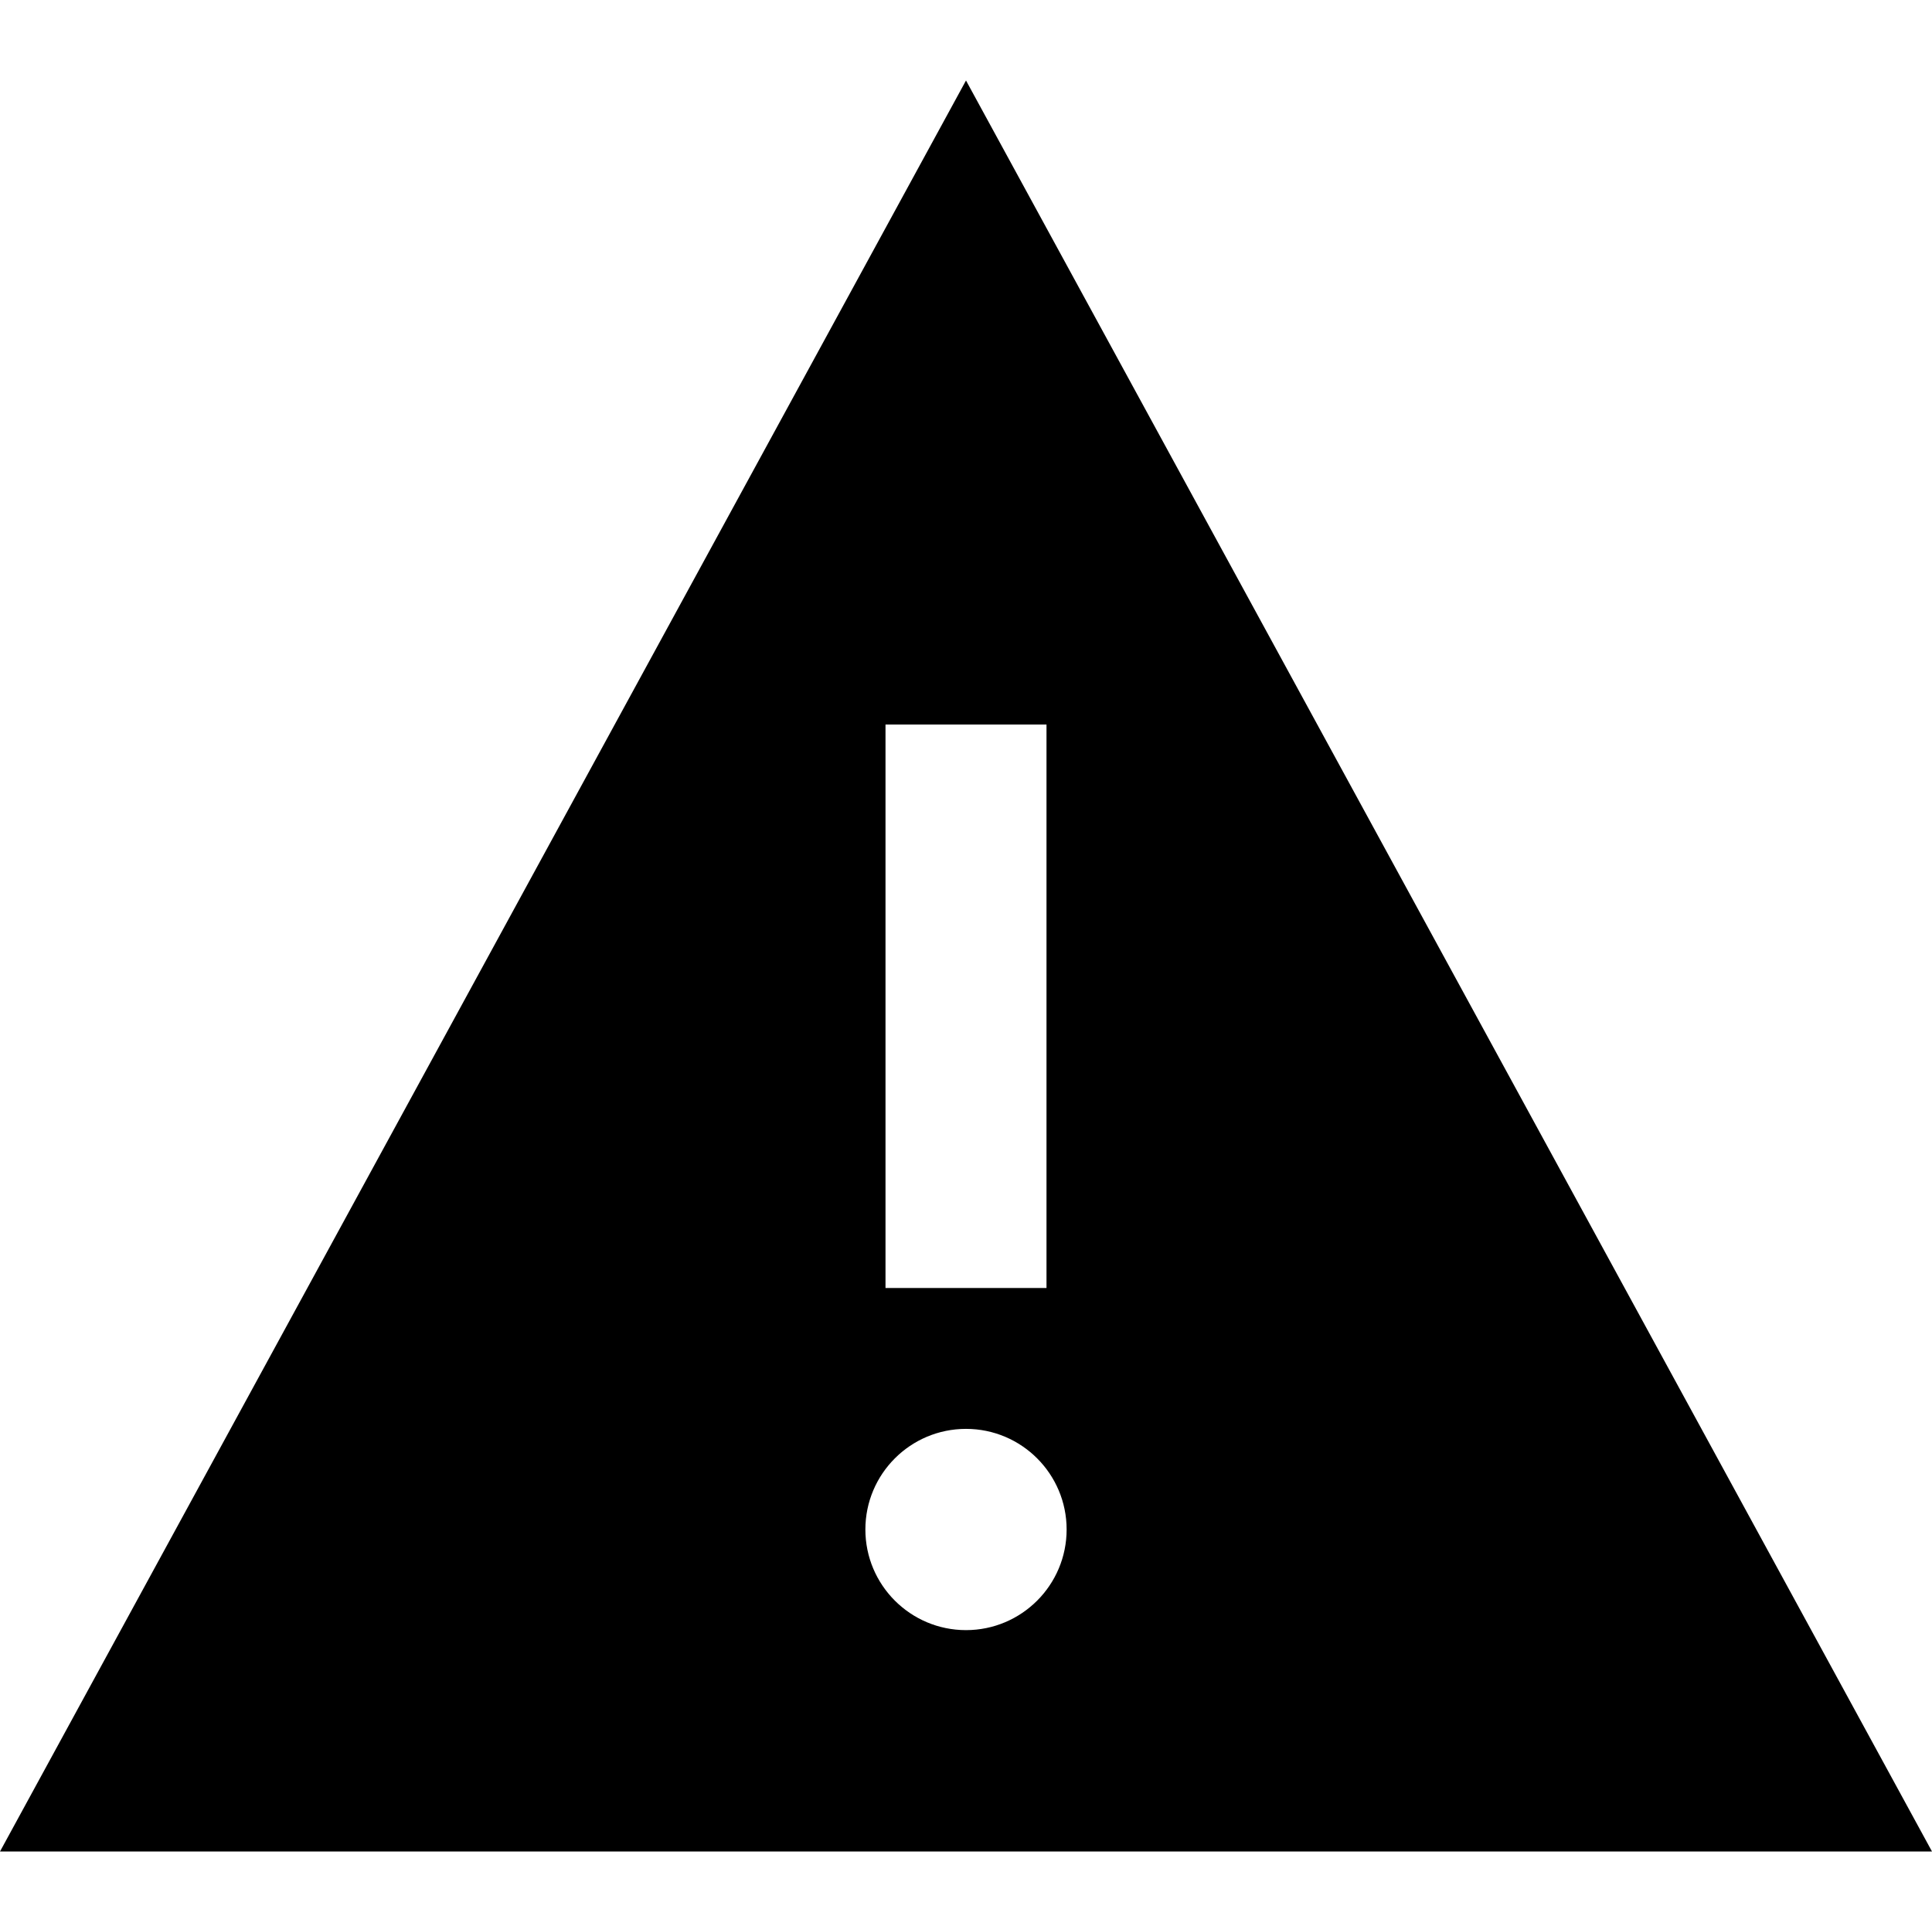
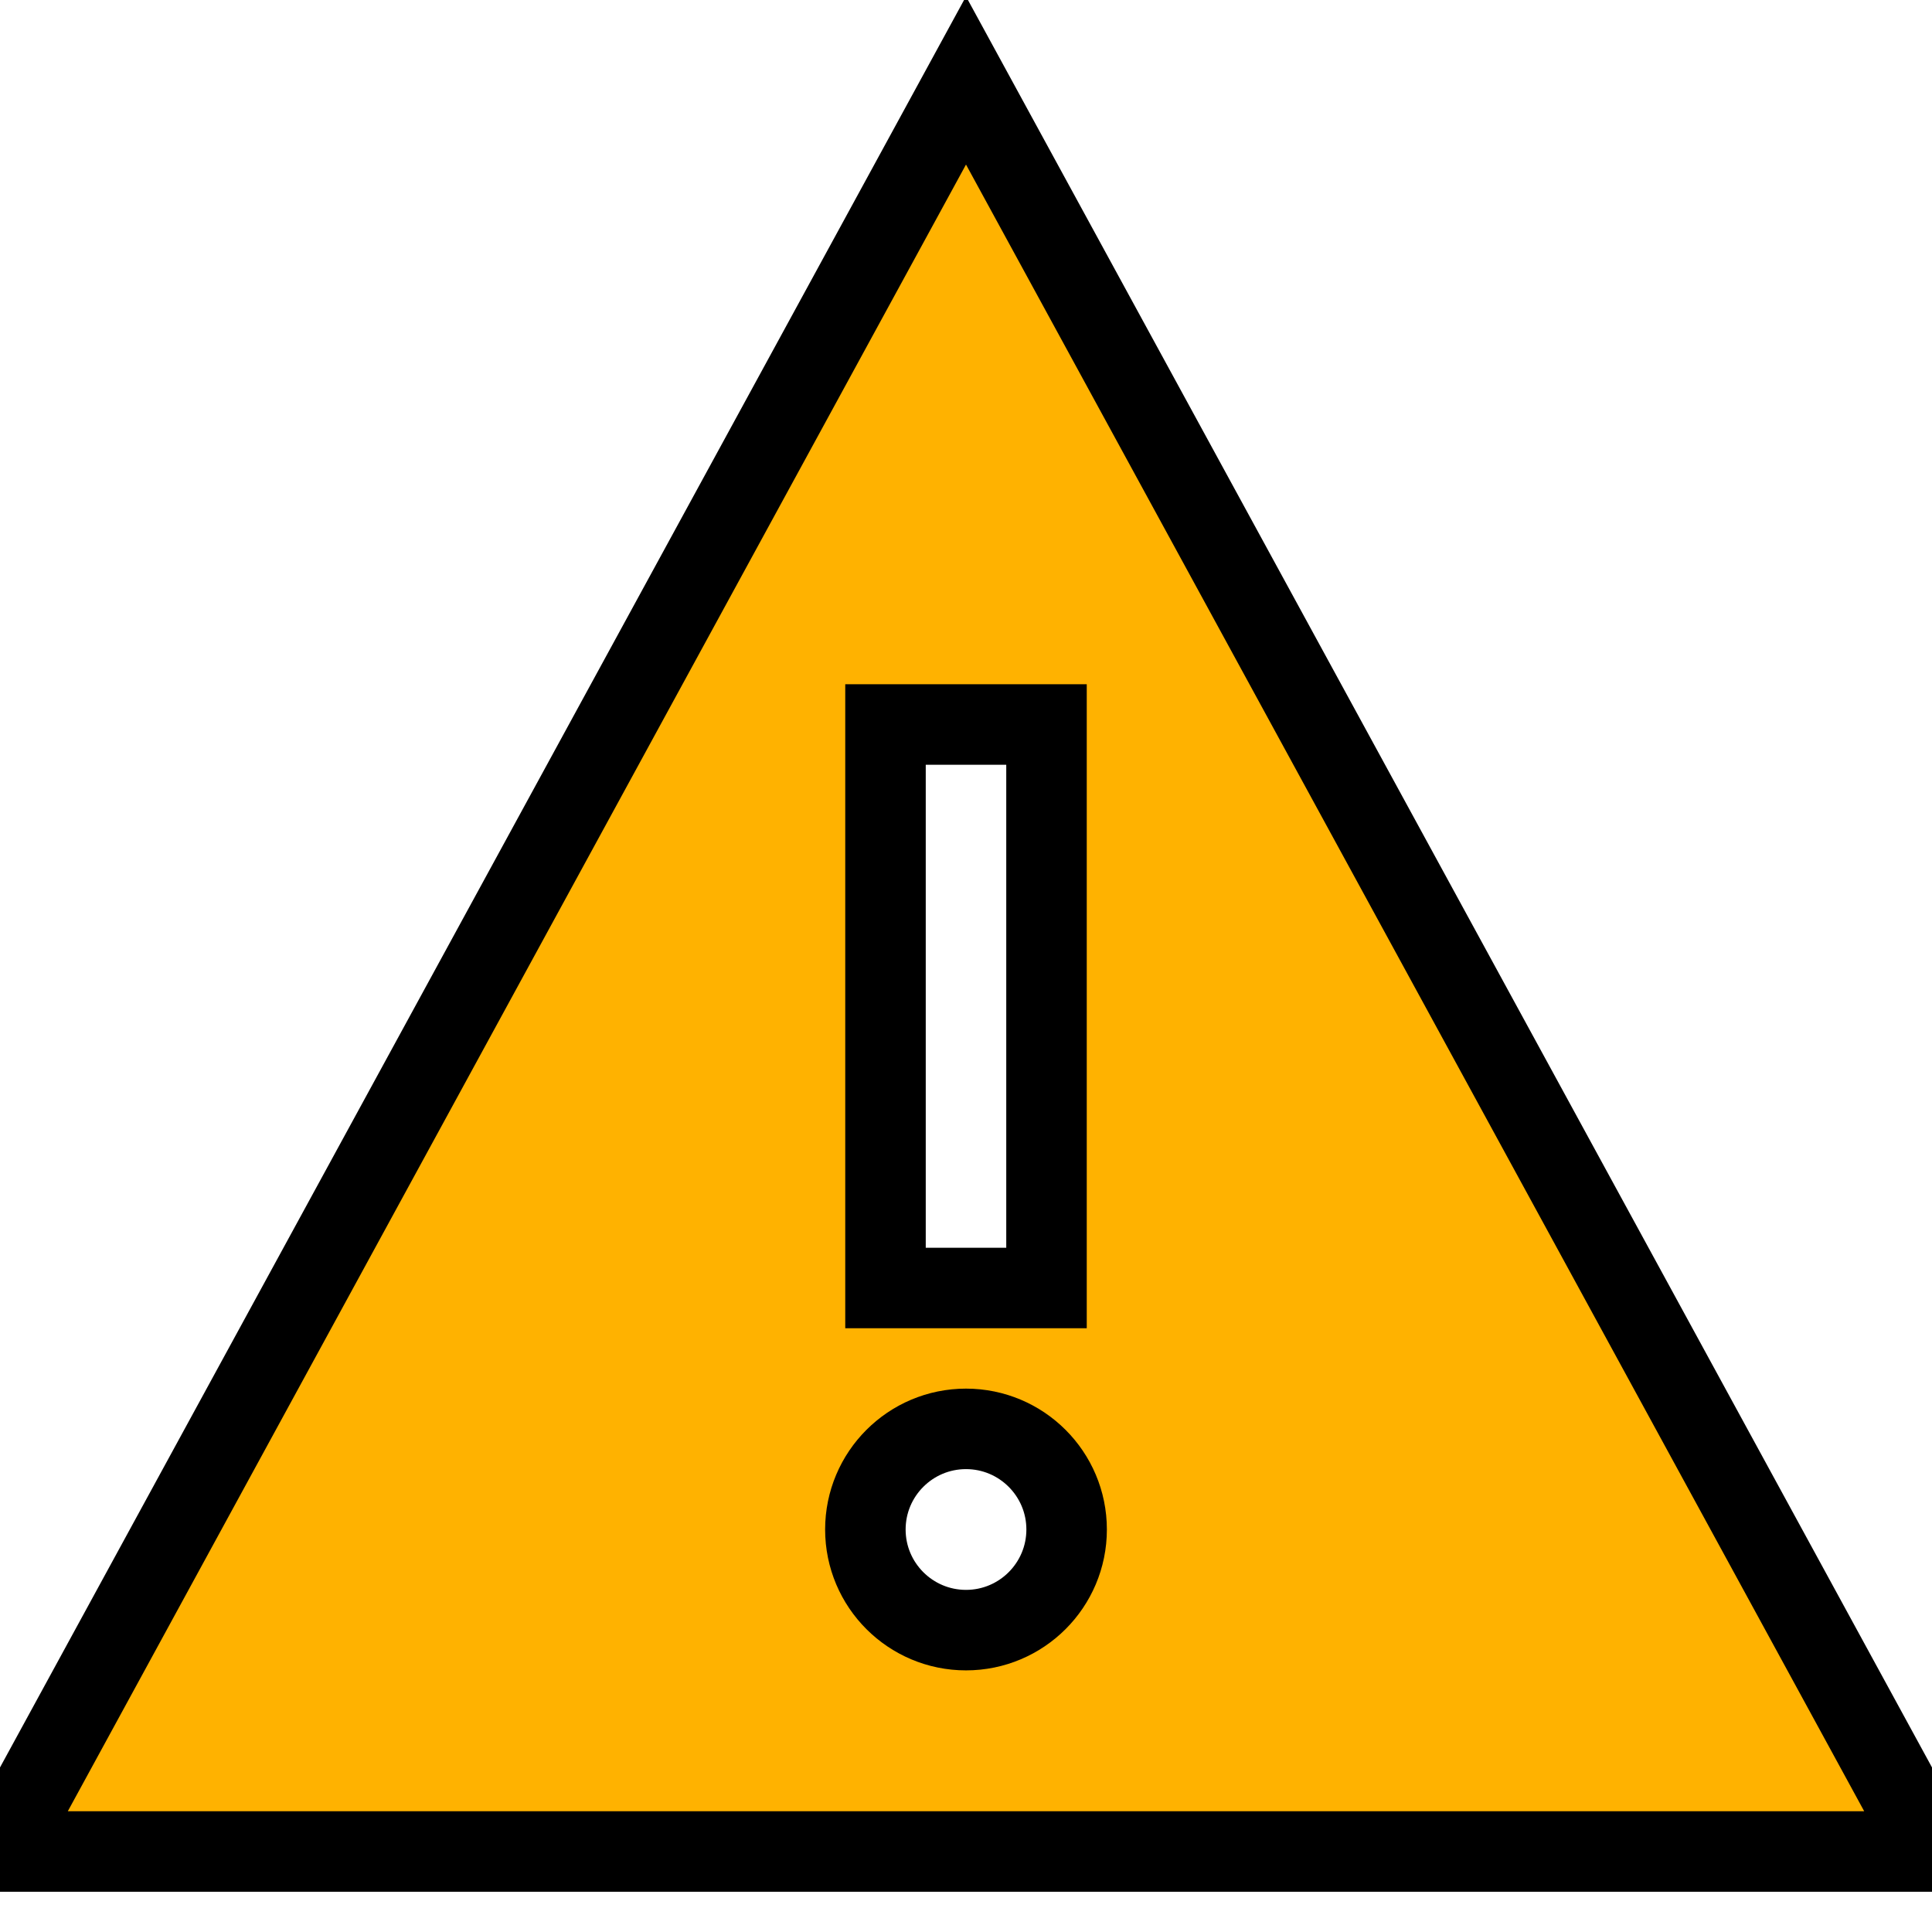
- <svg xmlns="http://www.w3.org/2000/svg" width="24" height="24" viewBox="0 0 24 24">
-   <path d="M12 1l-12 22h24l-12-22zm-1 8h2v7h-2v-7zm1 11.25c-.69 0-1.25-.56-1.25-1.25s.56-1.25 1.25-1.25 1.25.56 1.25 1.25-.56 1.25-1.25 1.25z" />
+ <svg xmlns="http://www.w3.org/2000/svg" width="24" height="24" viewBox="0 0 24 24" version="1.1" id="svg4">
+   <defs id="defs8" />
+   <path d="M12 1l-12 22h24l-12-22zm-1 8h2v7h-2v-7zm1 11.25c-.69 0-1.25-.56-1.25-1.25s.56-1.25 1.25-1.25 1.25.56 1.25 1.25-.56 1.25-1.25 1.25z" id="path2" style="fill:#ffb200;fill-opacity:1;stroke:#000000;stroke-opacity:1" />
</svg>
